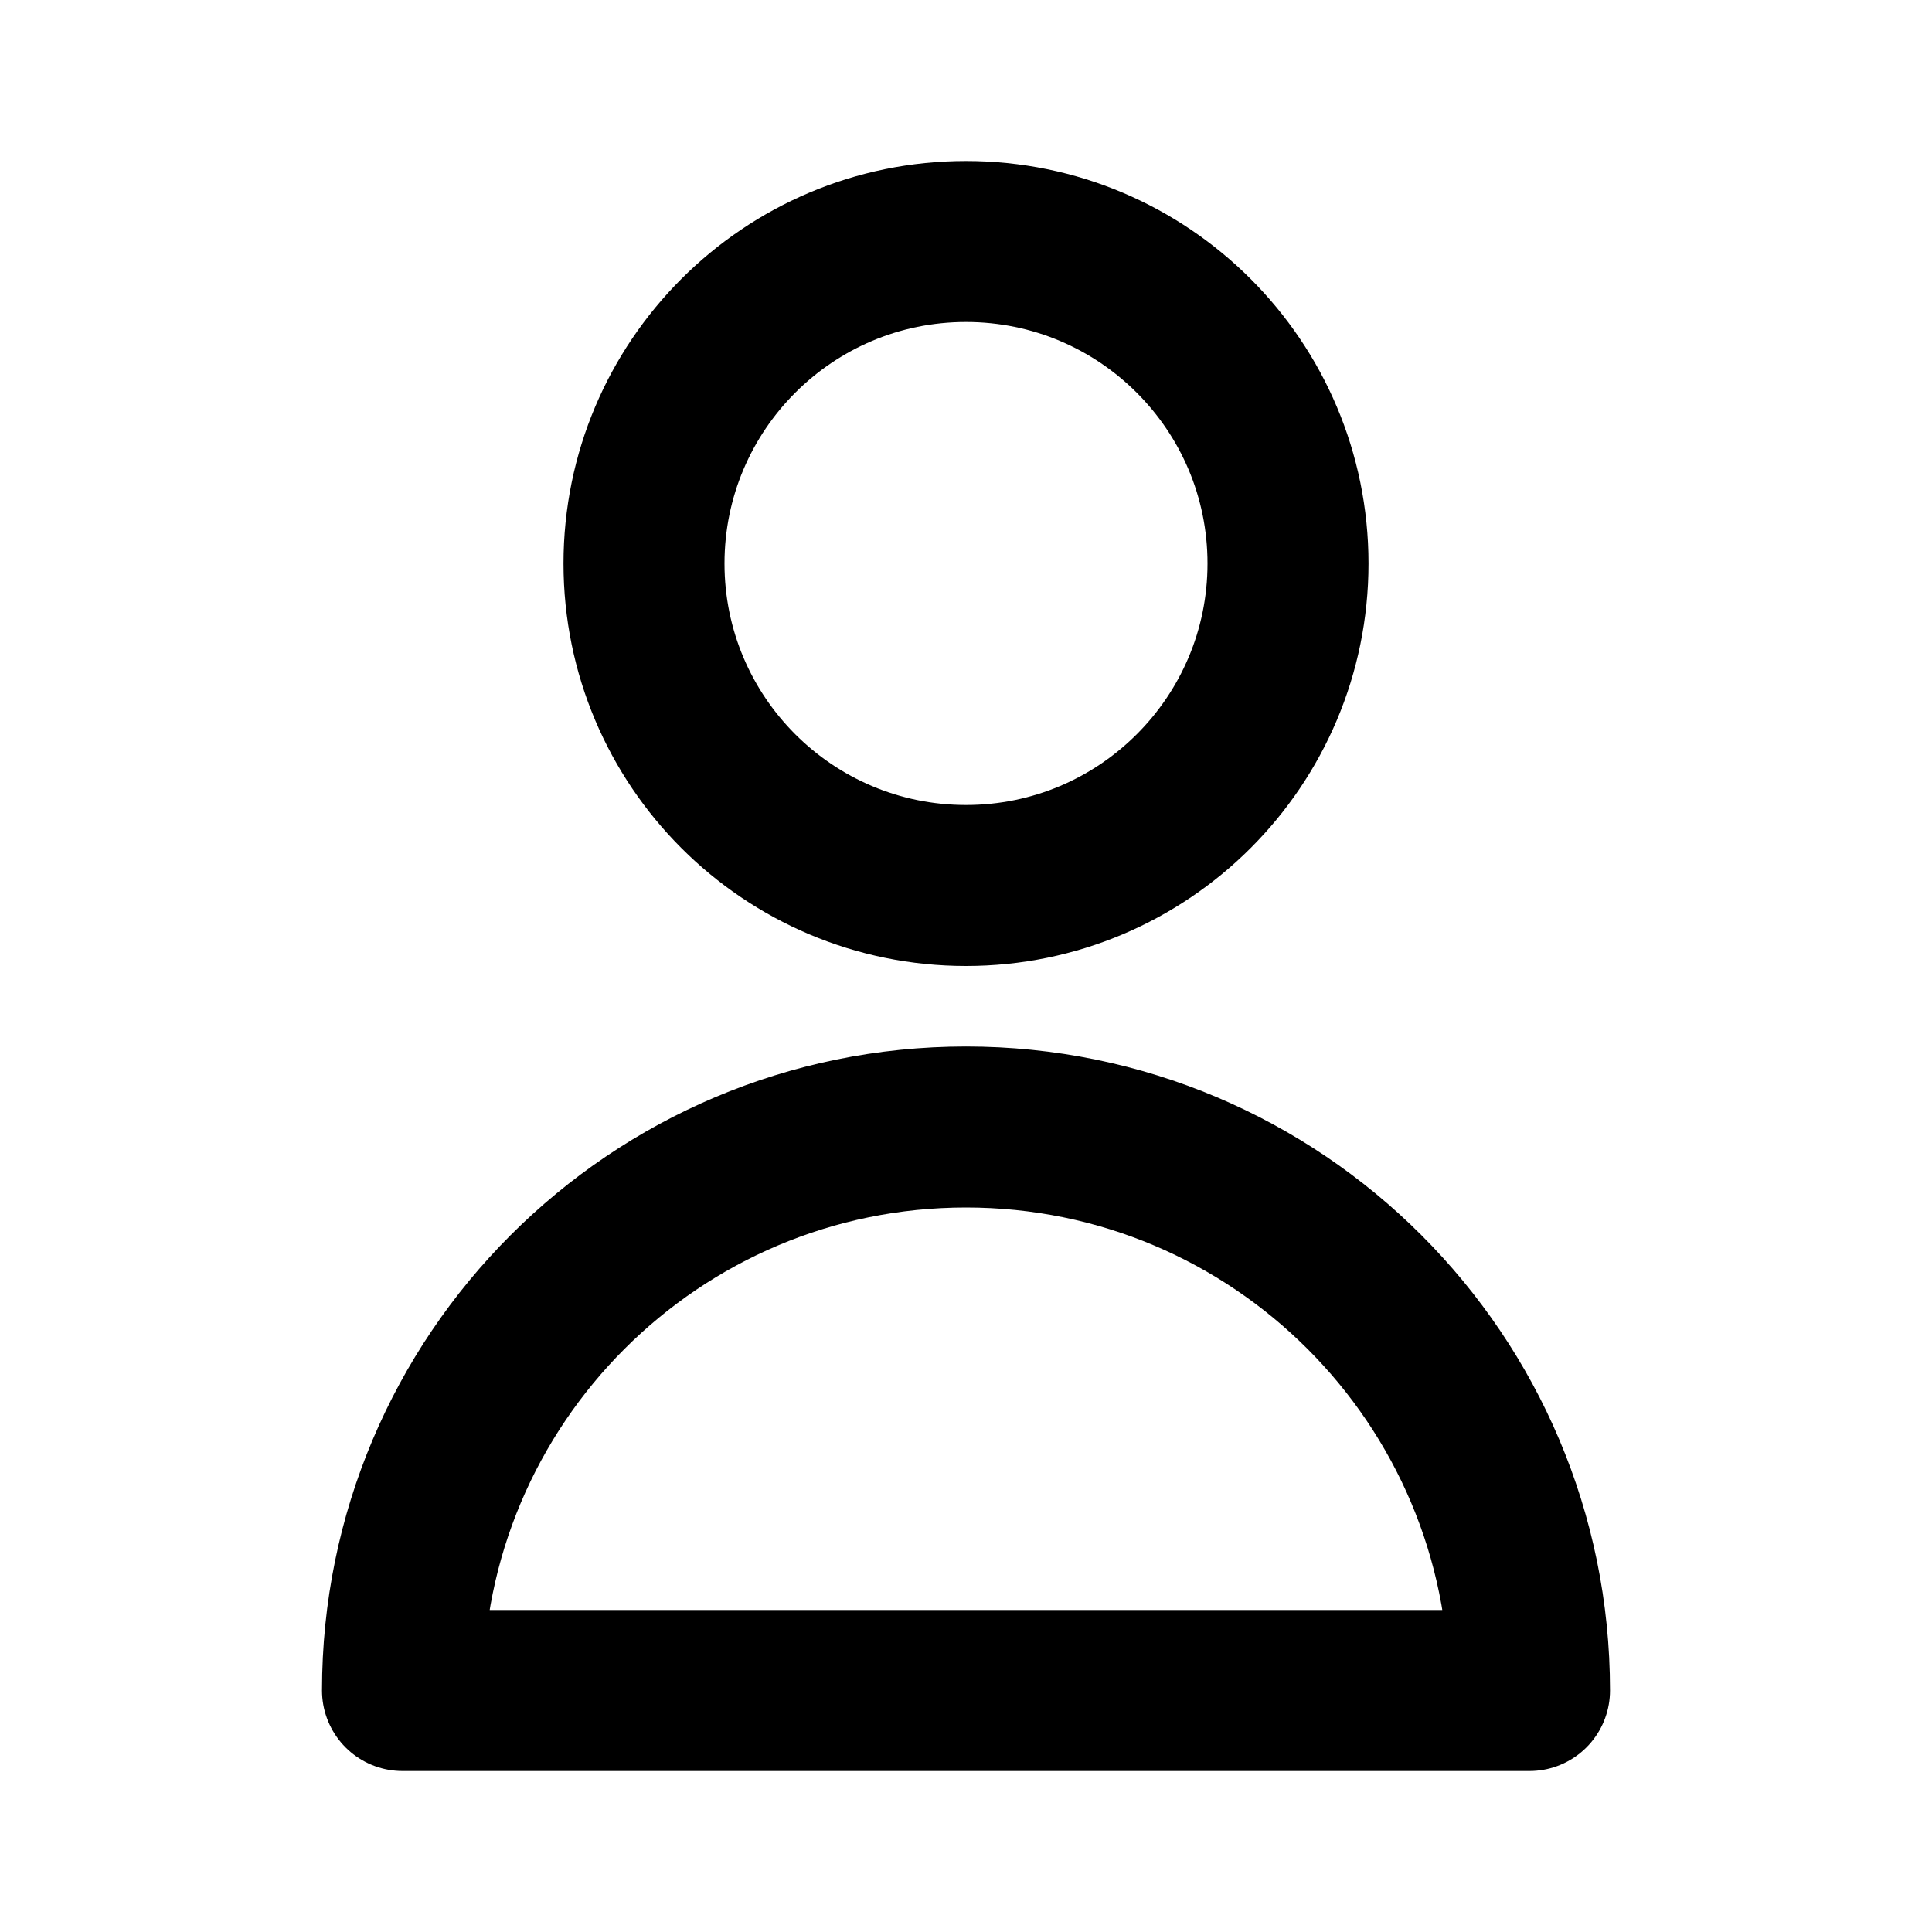
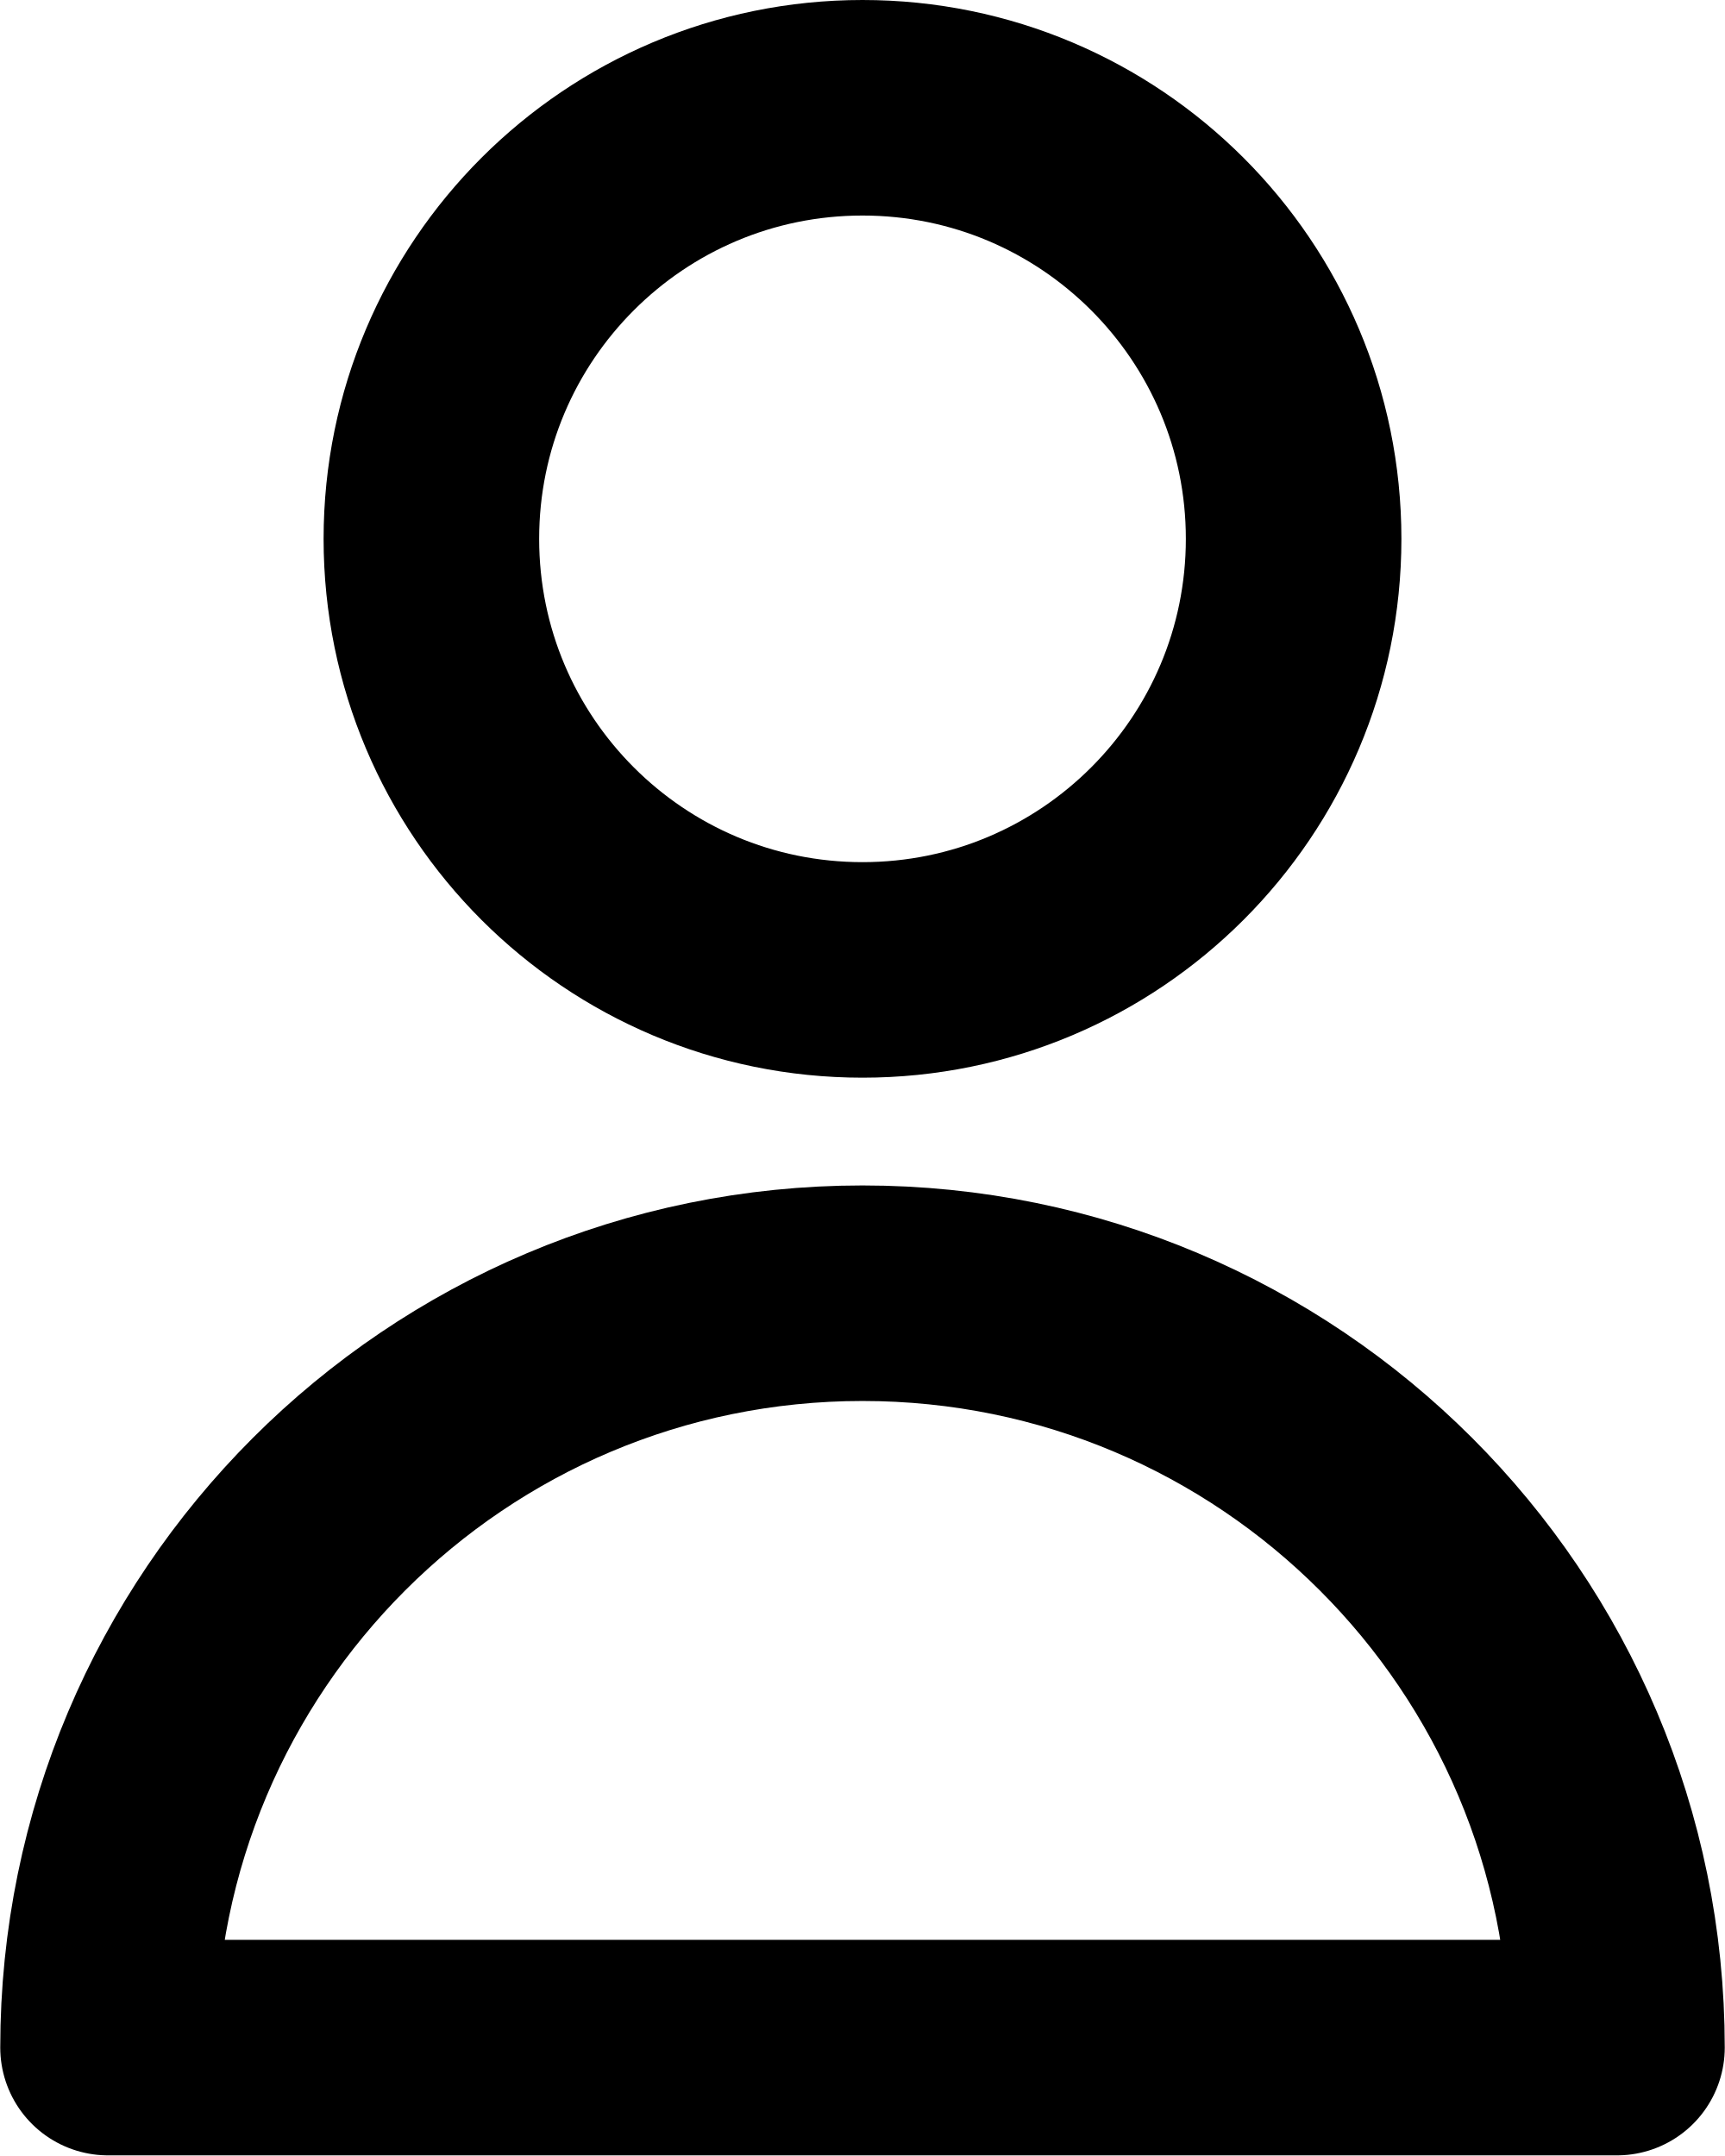
- <svg xmlns="http://www.w3.org/2000/svg" width="800px" height="800px" viewBox="0 0 24 24" fill="none">
-   <path d="M16 7C16 9.209 14.209 11 12 11C9.791 11 8 9.209 8 7C8 4.791 9.791 3 12 3C14.209 3 16 4.791 16 7Z" stroke="#000000" stroke-width="2" stroke-linecap="round" stroke-linejoin="round" />
-   <path d="M12 14C8.134 14 5 17.134 5 21H19C19 17.134 15.866 14 12 14Z" stroke="#000000" stroke-width="2" stroke-linecap="round" stroke-linejoin="round" />
+ <svg xmlns="http://www.w3.org/2000/svg" width="45" height="56.25" viewBox="0 0 1.35 1.688" fill="none" version="1.1" id="svg54">
+   <defs id="defs58" />
+   <g id="g62" transform="matrix(0.084375,0,0,0.084375,-0.3375,-0.16875)">
+     <path d="m 16,7 c 0,2.209 -1.791,4 -4,4 C 9.791,11 8,9.209 8,7 8,4.791 9.791,3 12,3 c 2.209,0 4,1.791 4,4 z" stroke="#000000" stroke-width="2" stroke-linecap="round" stroke-linejoin="round" id="path50" />
+     <path d="m 12,14 c -3.866,0 -7,3.134 -7,7 h 14 c 0,-3.866 -3.134,-7 -7,-7 z" stroke="#000000" stroke-width="2" stroke-linecap="round" stroke-linejoin="round" id="path52" />
+   </g>
</svg>
